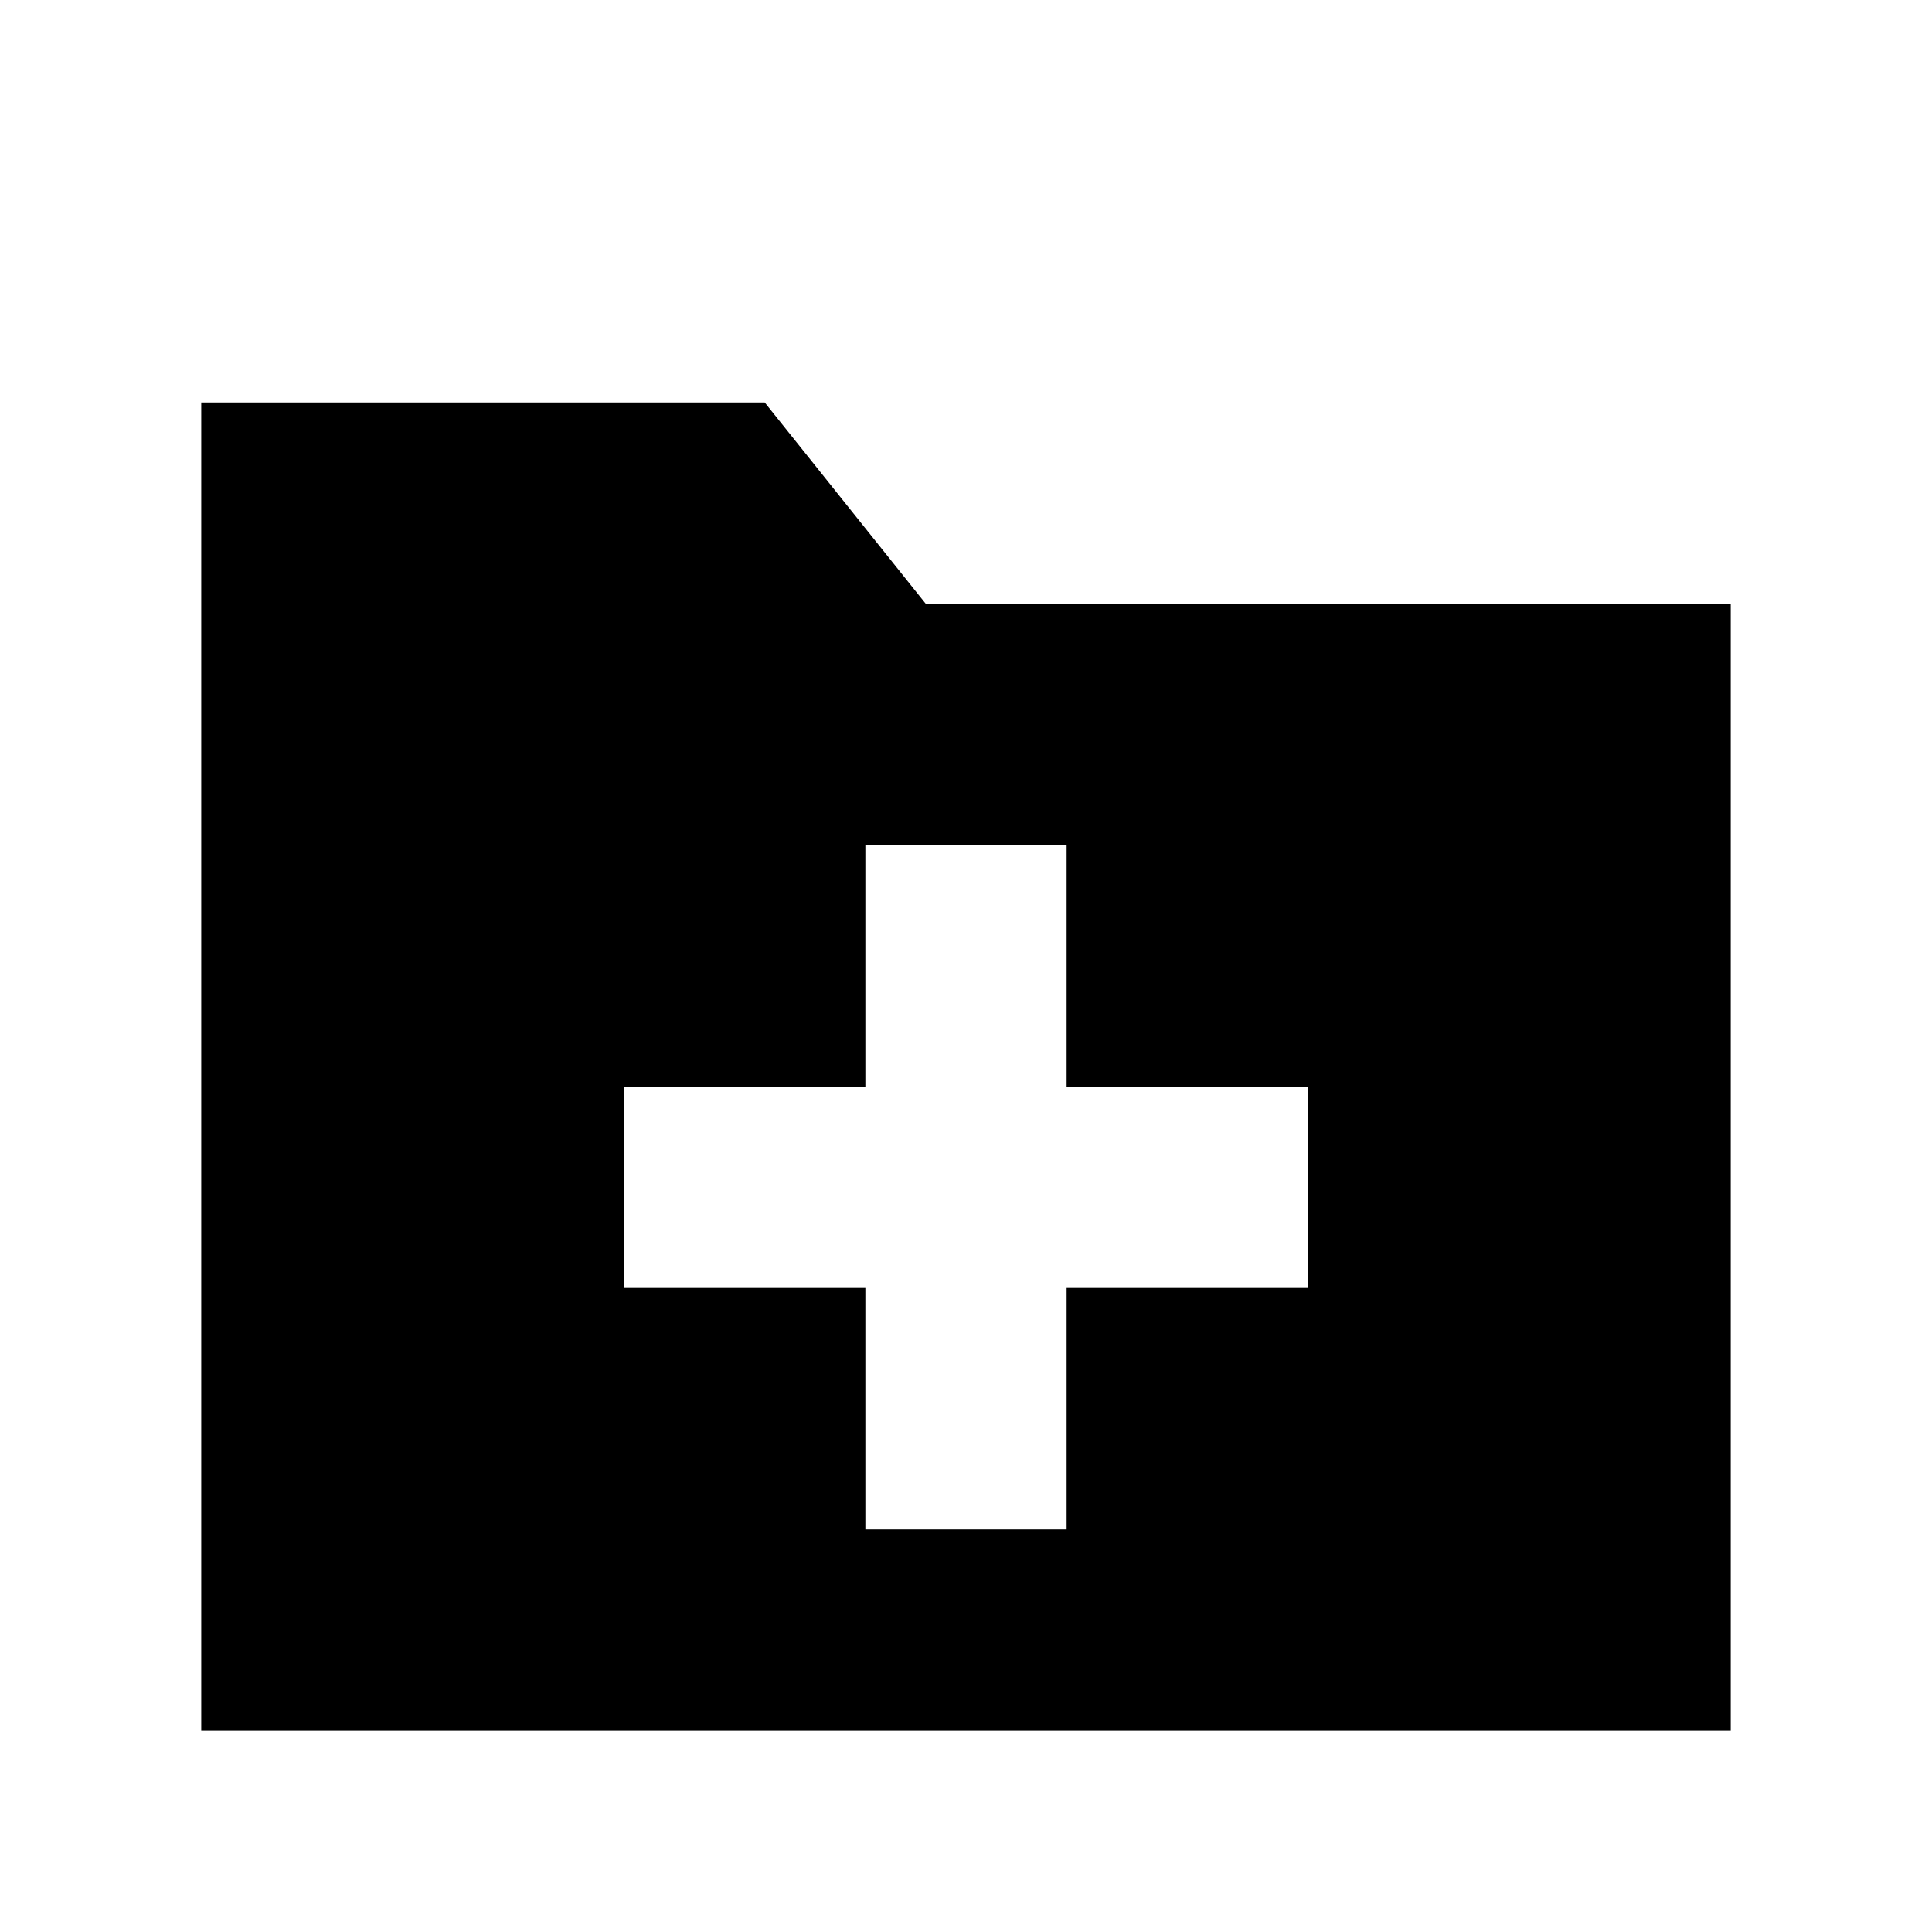
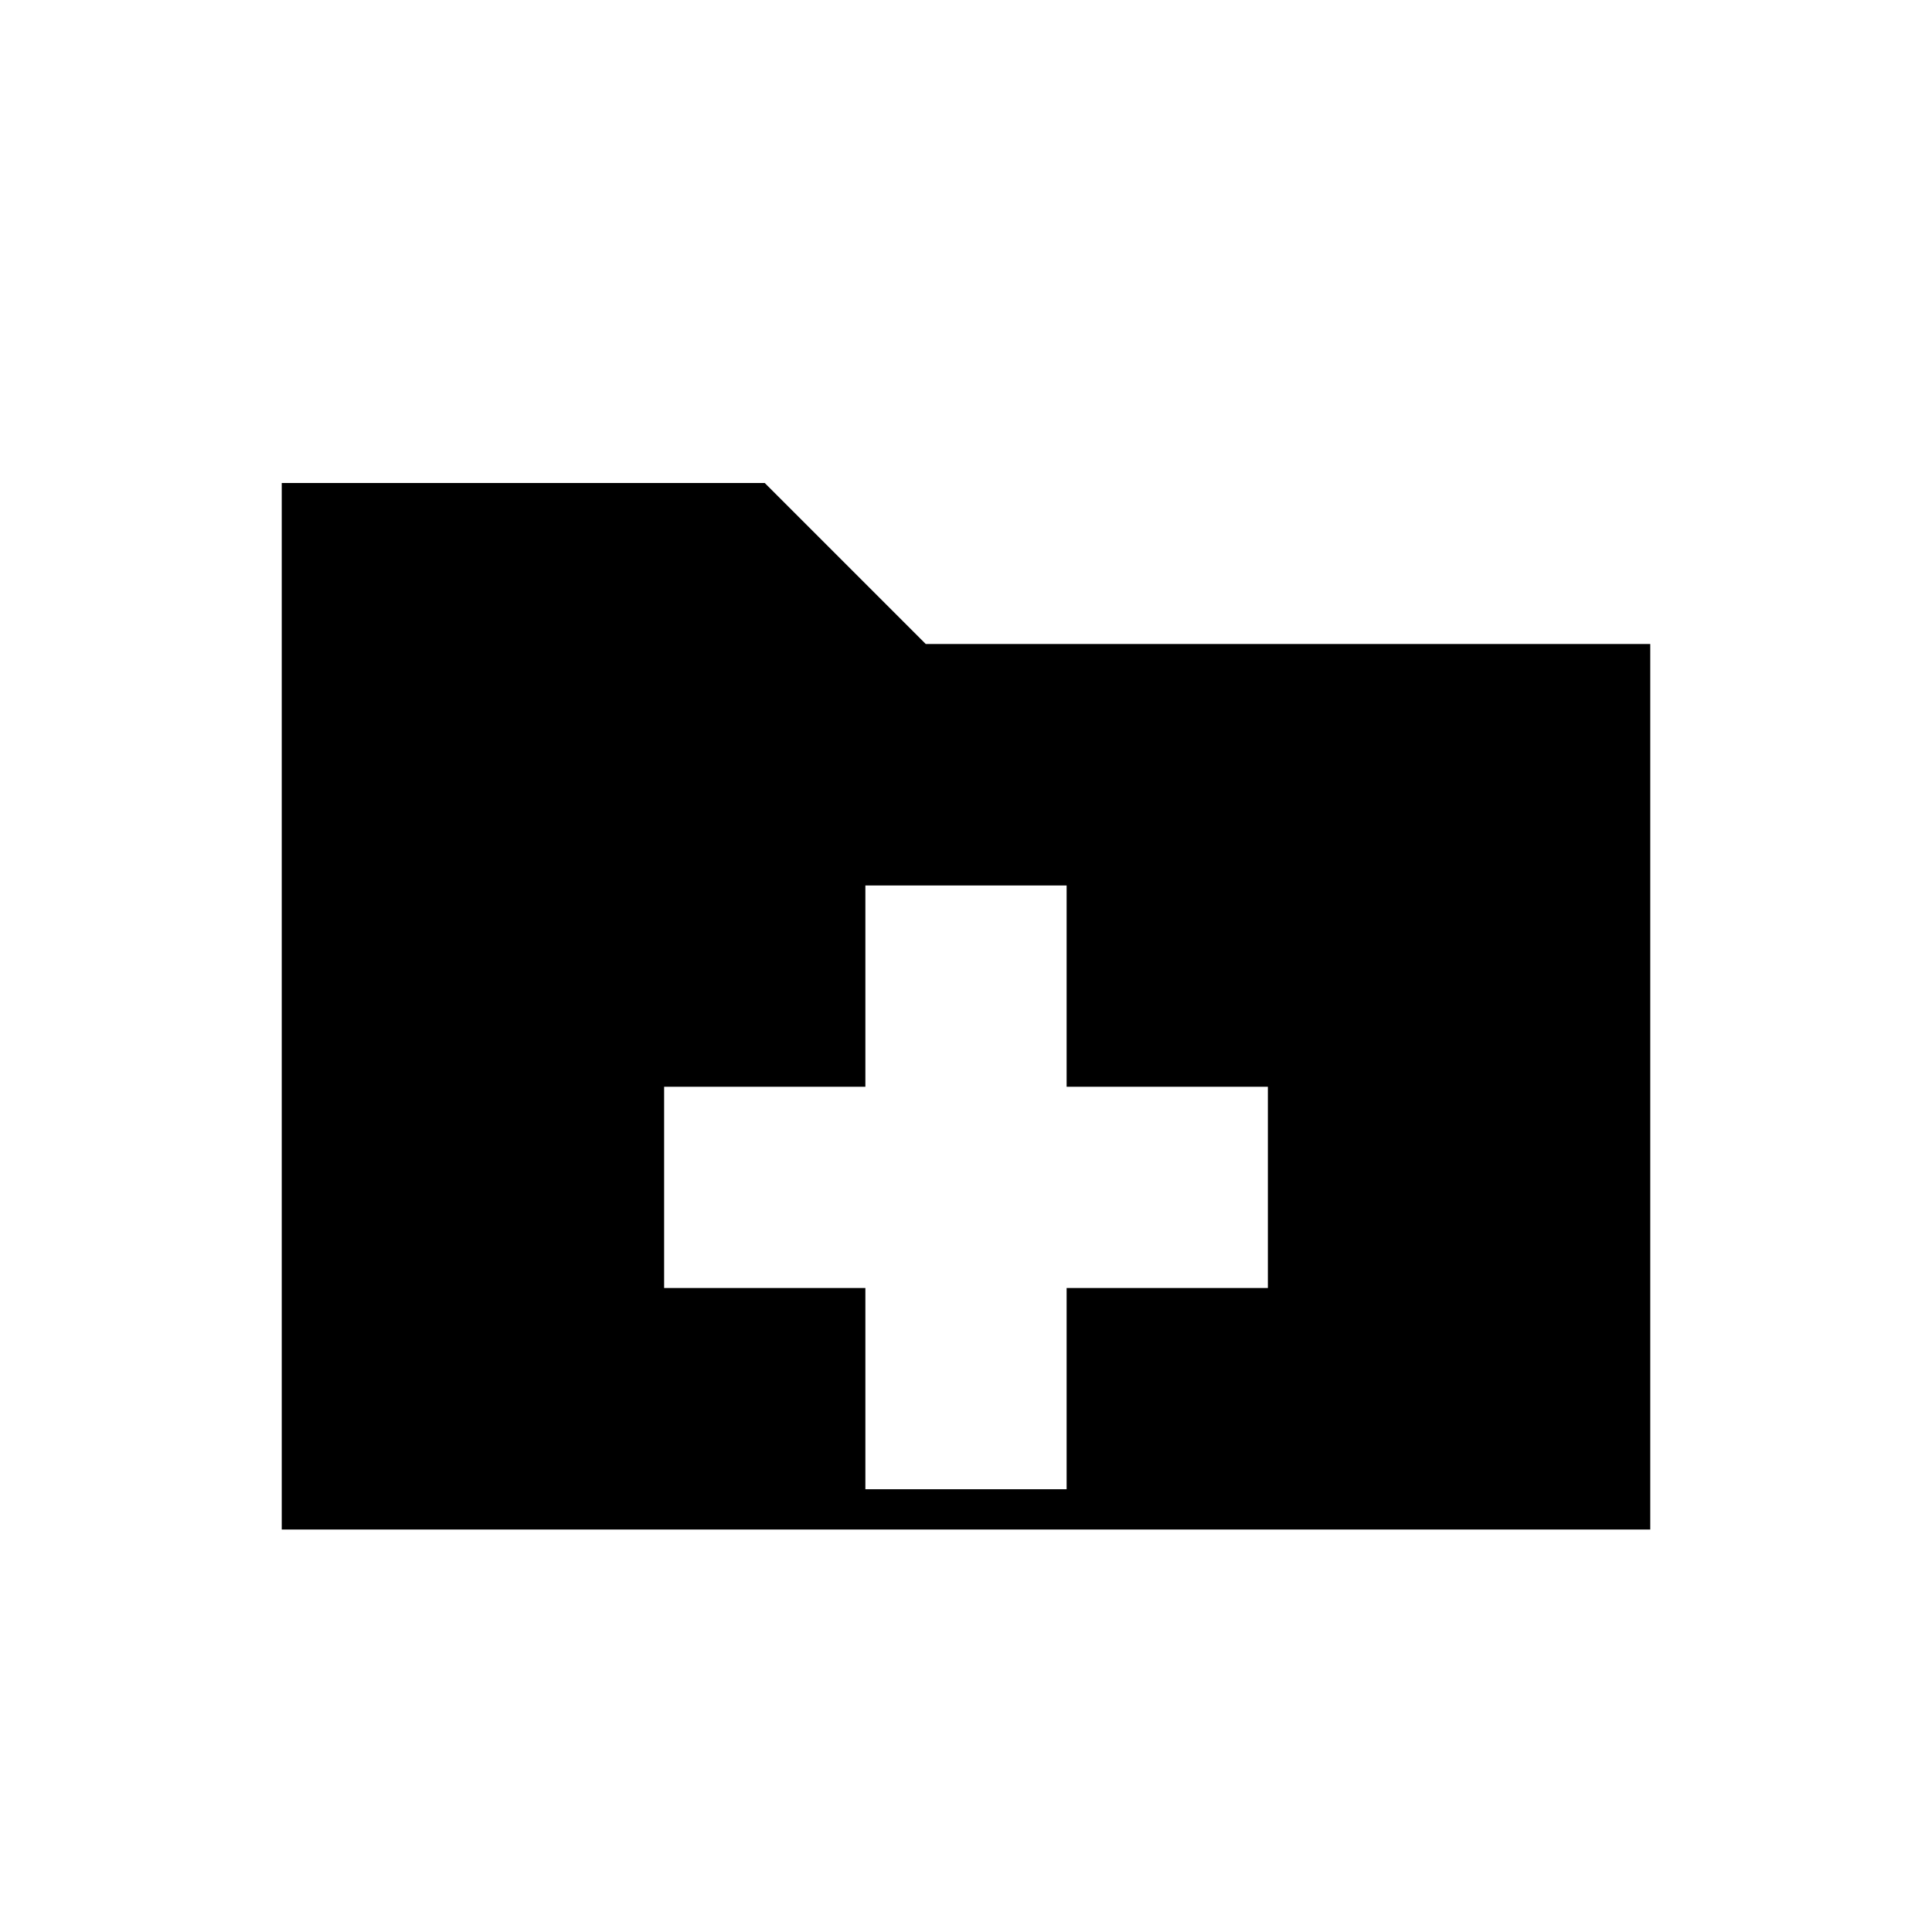
<svg xmlns="http://www.w3.org/2000/svg" width="24" height="24" viewBox="0 0 24 24" fill="currentColor" stroke="none" stroke-width="2.24" stroke-linecap="round" stroke-linejoin="round" fill-rule="evenodd" clip-rule="evenodd" aria-hidden="true">
-   <path d="M2.5 5h7l2 2.5h10v14h-19zm8.25 5.5h2.5v3h3v2.5h-3v3h-2.5v-3h-3v-2.5h3z" />
+   <path d="M3.5 6h6l2 2h9v11h-17zM10.75 11h2.5v2.5h2.5V16h-2.5v2.5h-2.5V16h-2.5v-2.5h2.5z" />
</svg>
